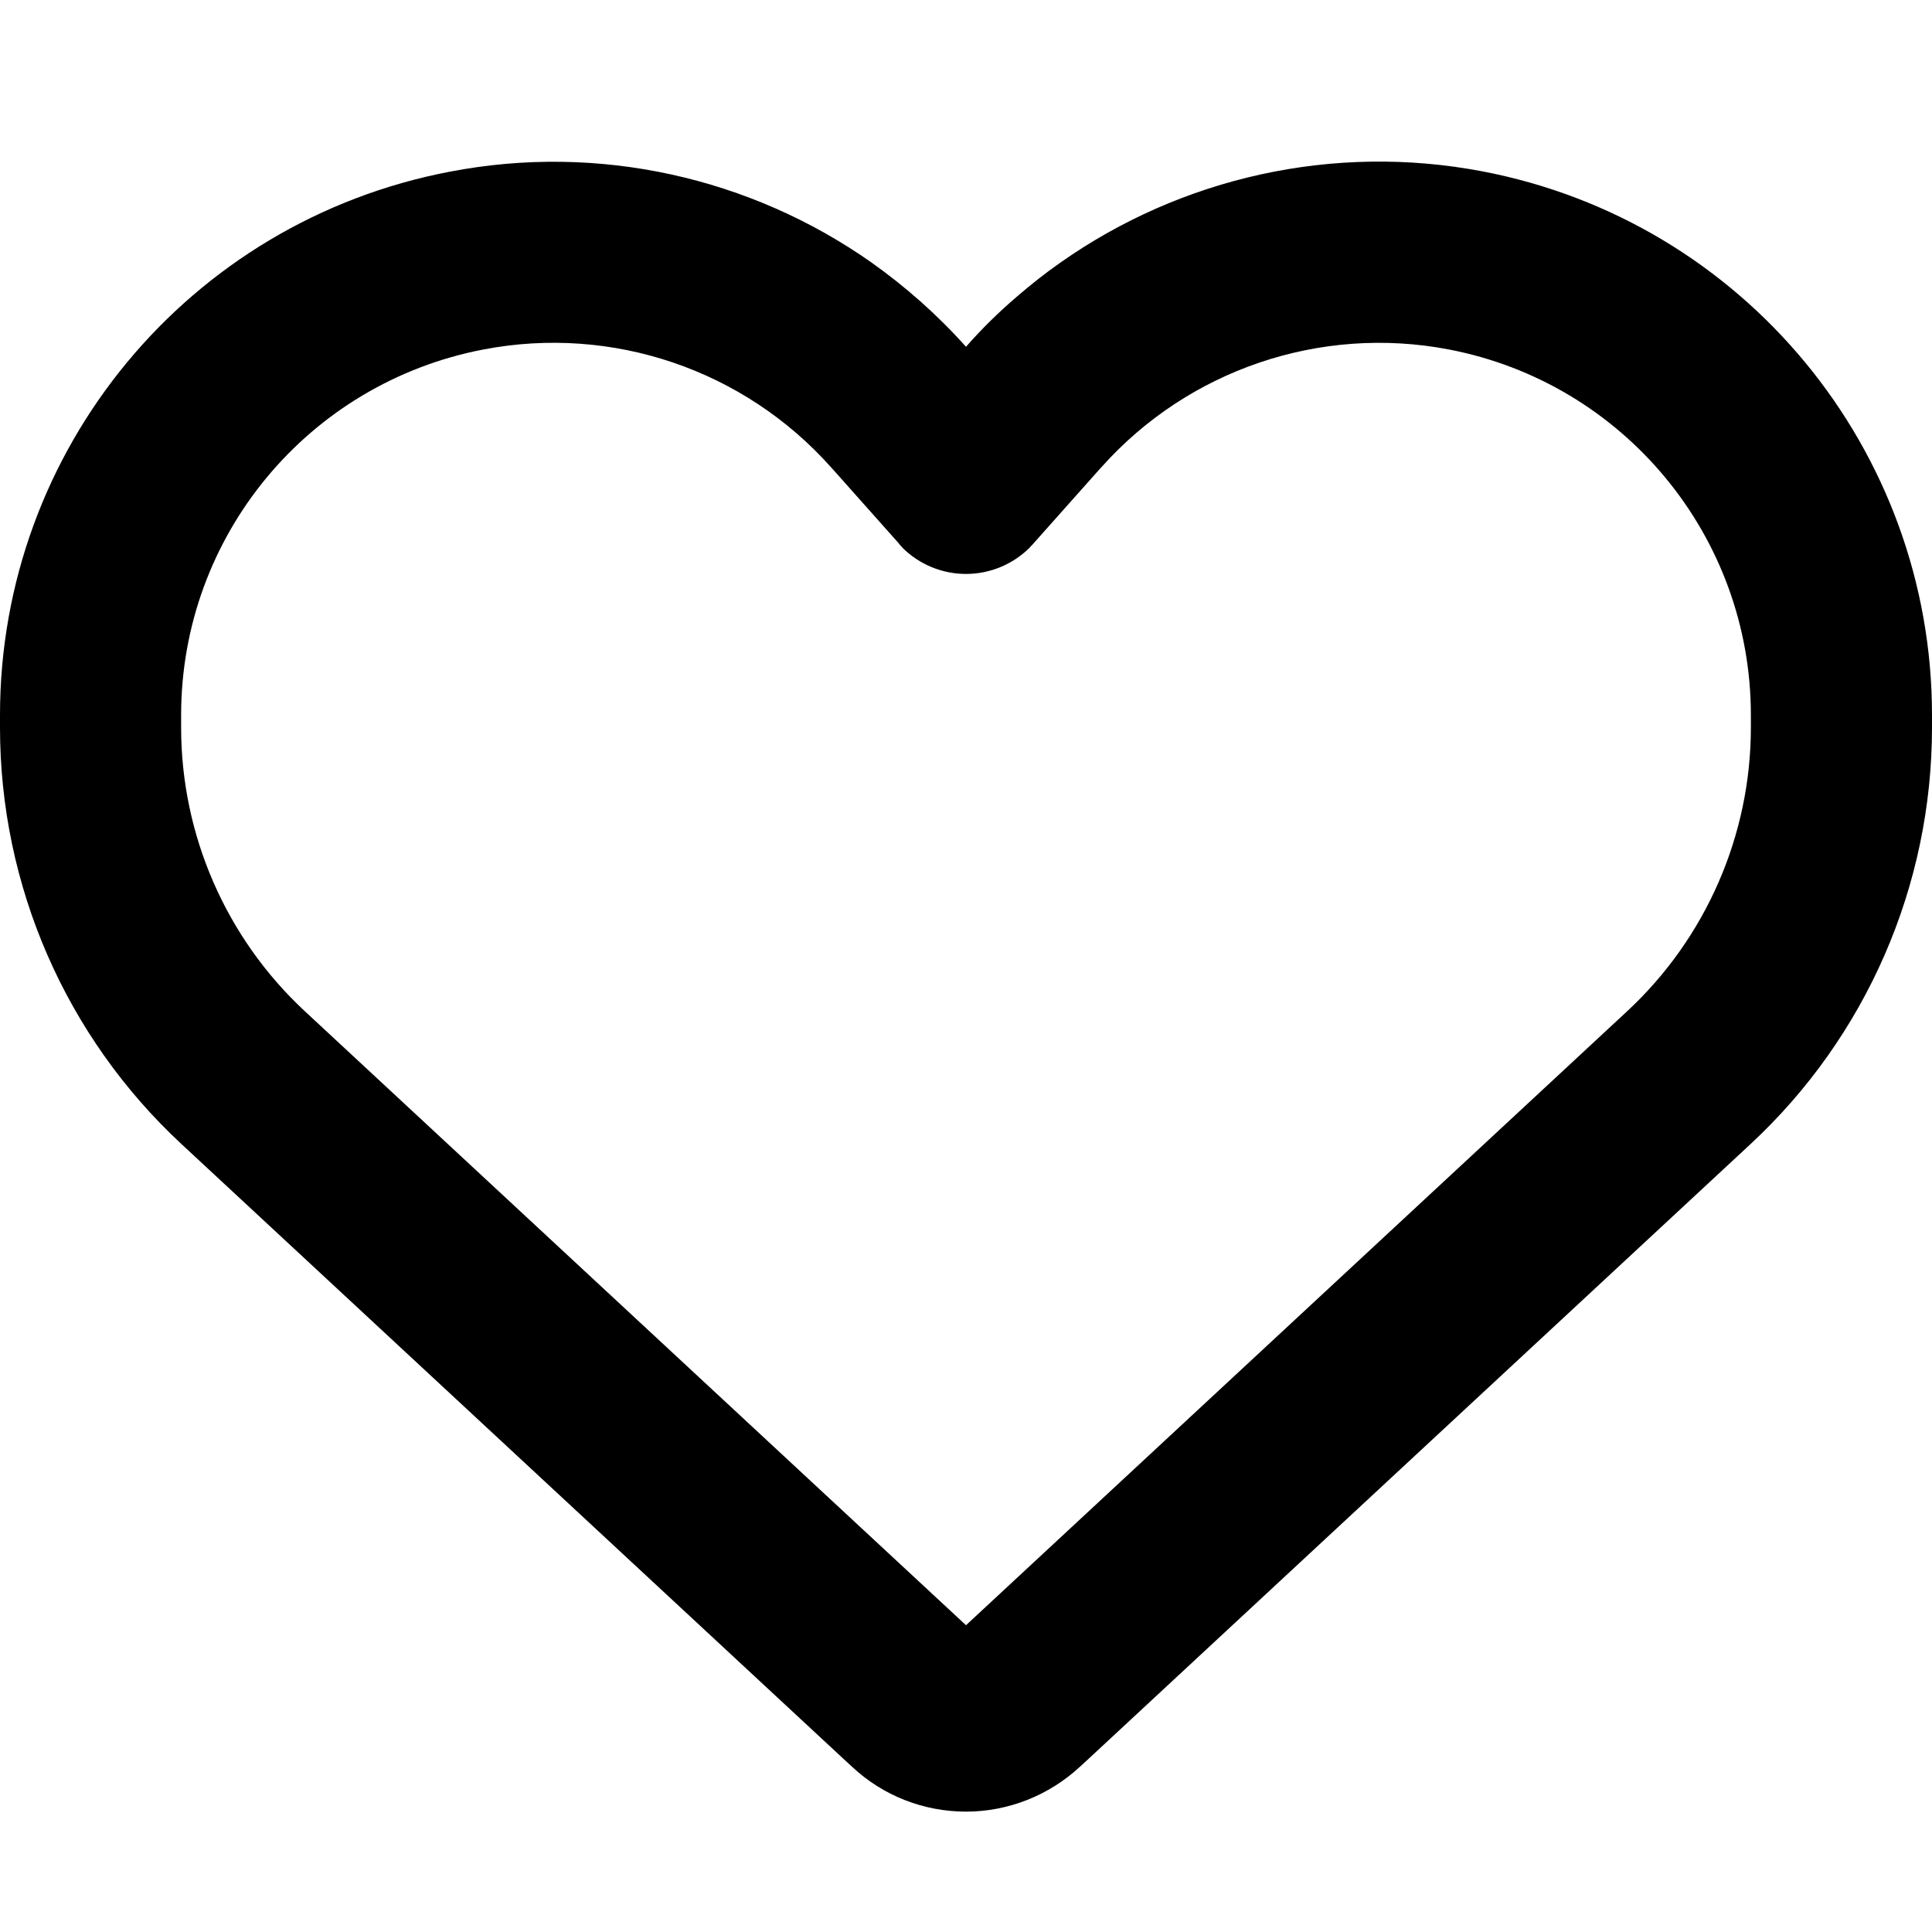
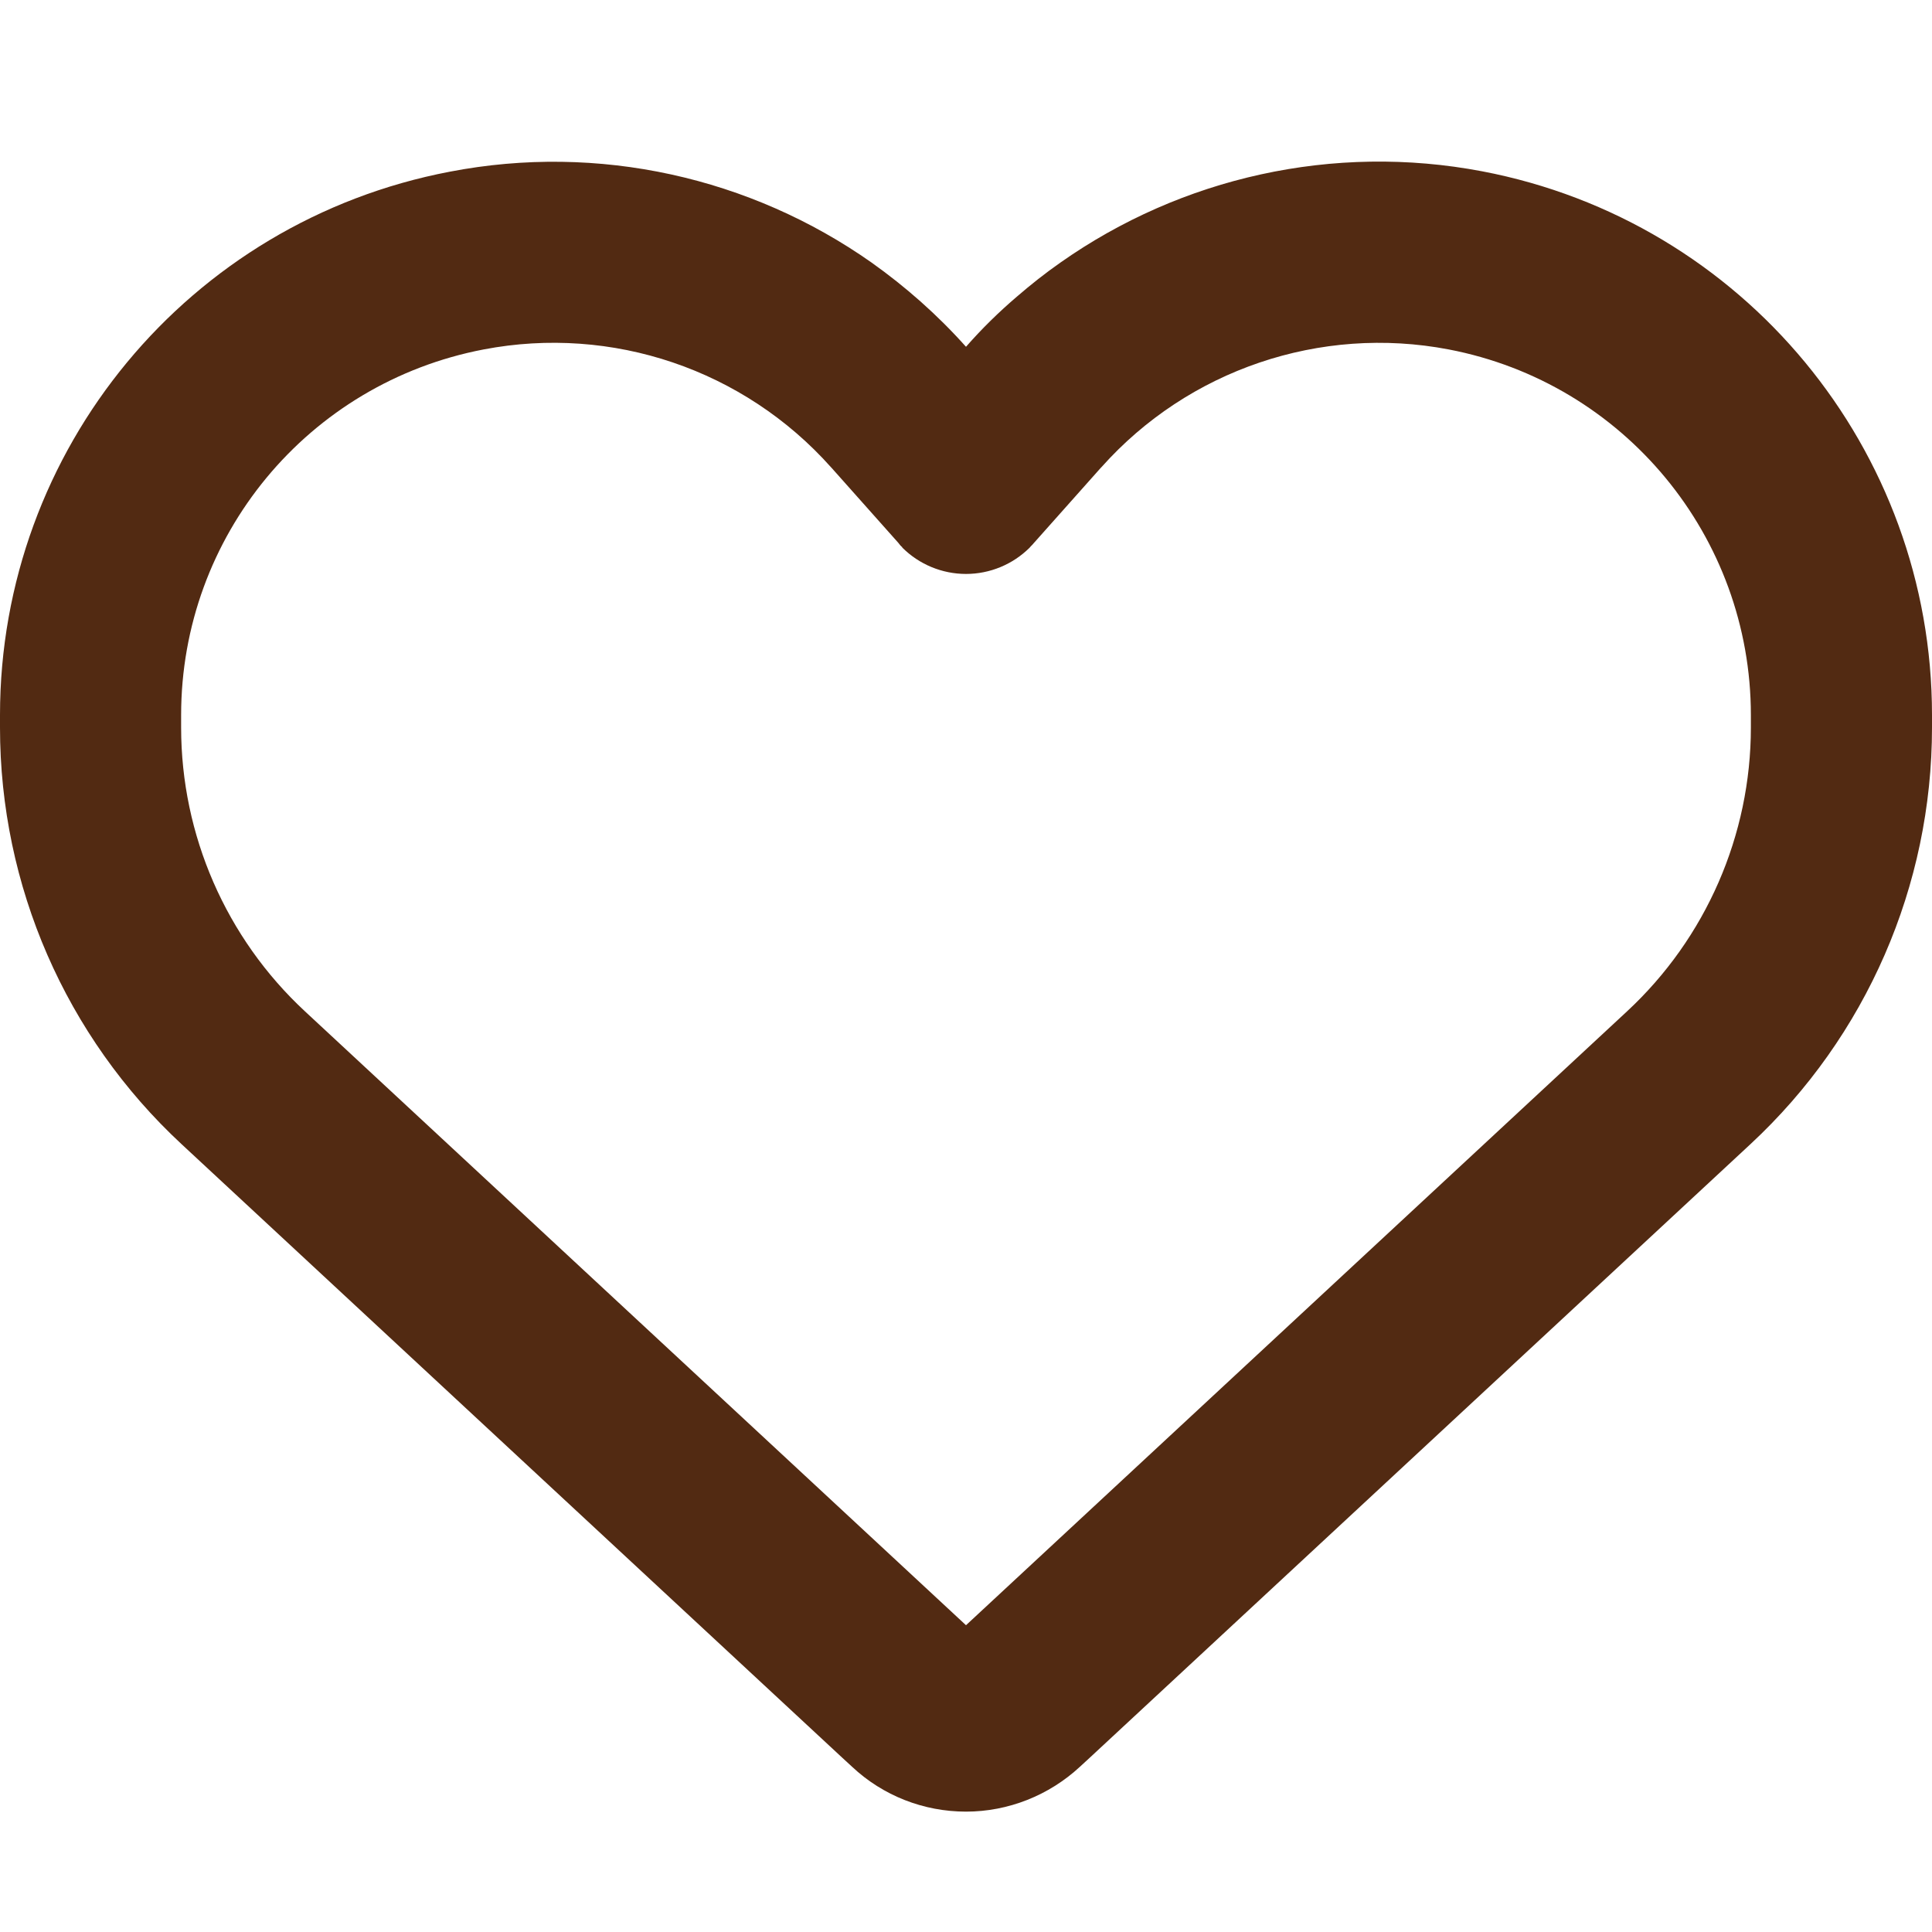
<svg xmlns="http://www.w3.org/2000/svg" viewBox="0 0 512 512">
-   <path d="M225.8 468.2l-2.5-2.3L48.1 303.2C17.4 274.7 0 234.7 0 192.8l0-3.3c0-70.4 50-130.8 119.2-144C158.6 37.9 198.9 47 231 69.6c9 6.4 17.4 13.8 25 22.3c4.2-4.8 8.7-9.2 13.5-13.3c3.7-3.2 7.5-6.2 11.5-9c0 0 0 0 0 0C313.1 47 353.4 37.9 392.8 45.4C462 58.6 512 119.1 512 189.5l0 3.3c0 41.9-17.4 81.9-48.1 110.4L288.7 465.9l-2.5 2.3c-8.2 7.6-19 11.9-30.2 11.9s-22-4.2-30.2-11.9zM239.1 145c-.4-.3-.7-.7-1-1.1l-17.8-20-.1-.1s0 0 0 0c-23.1-25.9-58-37.7-92-31.2C81.6 101.5 48 142.1 48 189.5l0 3.3c0 28.5 11.9 55.8 32.8 75.2L256 430.7 431.2 268c20.9-19.4 32.8-46.7 32.8-75.2l0-3.3c0-47.3-33.6-88-80.1-96.9c-34-6.5-69 5.4-92 31.2c0 0 0 0-.1 .1s0 0-.1 .1l-17.8 20c-.3 .4-.7 .7-1 1.1c-4.5 4.5-10.6 7-16.9 7s-12.4-2.5-16.9-7z" />
+   <path fill="#522a12" d="M225.8 468.2l-2.5-2.3L48.1 303.2C17.4 274.7 0 234.7 0 192.8l0-3.3c0-70.4 50-130.8 119.2-144C158.6 37.9 198.9 47 231 69.6c9 6.4 17.4 13.8 25 22.3c4.2-4.8 8.7-9.2 13.5-13.3c3.7-3.2 7.5-6.2 11.5-9c0 0 0 0 0 0C313.1 47 353.4 37.9 392.8 45.4C462 58.6 512 119.1 512 189.5l0 3.3c0 41.9-17.4 81.9-48.1 110.4L288.7 465.9l-2.5 2.3c-8.2 7.6-19 11.9-30.2 11.9s-22-4.2-30.2-11.9zM239.1 145c-.4-.3-.7-.7-1-1.1l-17.8-20-.1-.1s0 0 0 0c-23.1-25.9-58-37.7-92-31.2C81.6 101.5 48 142.1 48 189.5l0 3.3c0 28.5 11.9 55.8 32.8 75.2L256 430.7 431.2 268c20.9-19.4 32.8-46.7 32.8-75.2l0-3.3c0-47.3-33.6-88-80.1-96.9c-34-6.5-69 5.4-92 31.2c0 0 0 0-.1 .1s0 0-.1 .1l-17.8 20c-.3 .4-.7 .7-1 1.1c-4.5 4.5-10.6 7-16.9 7s-12.4-2.5-16.9-7z" />
</svg>
